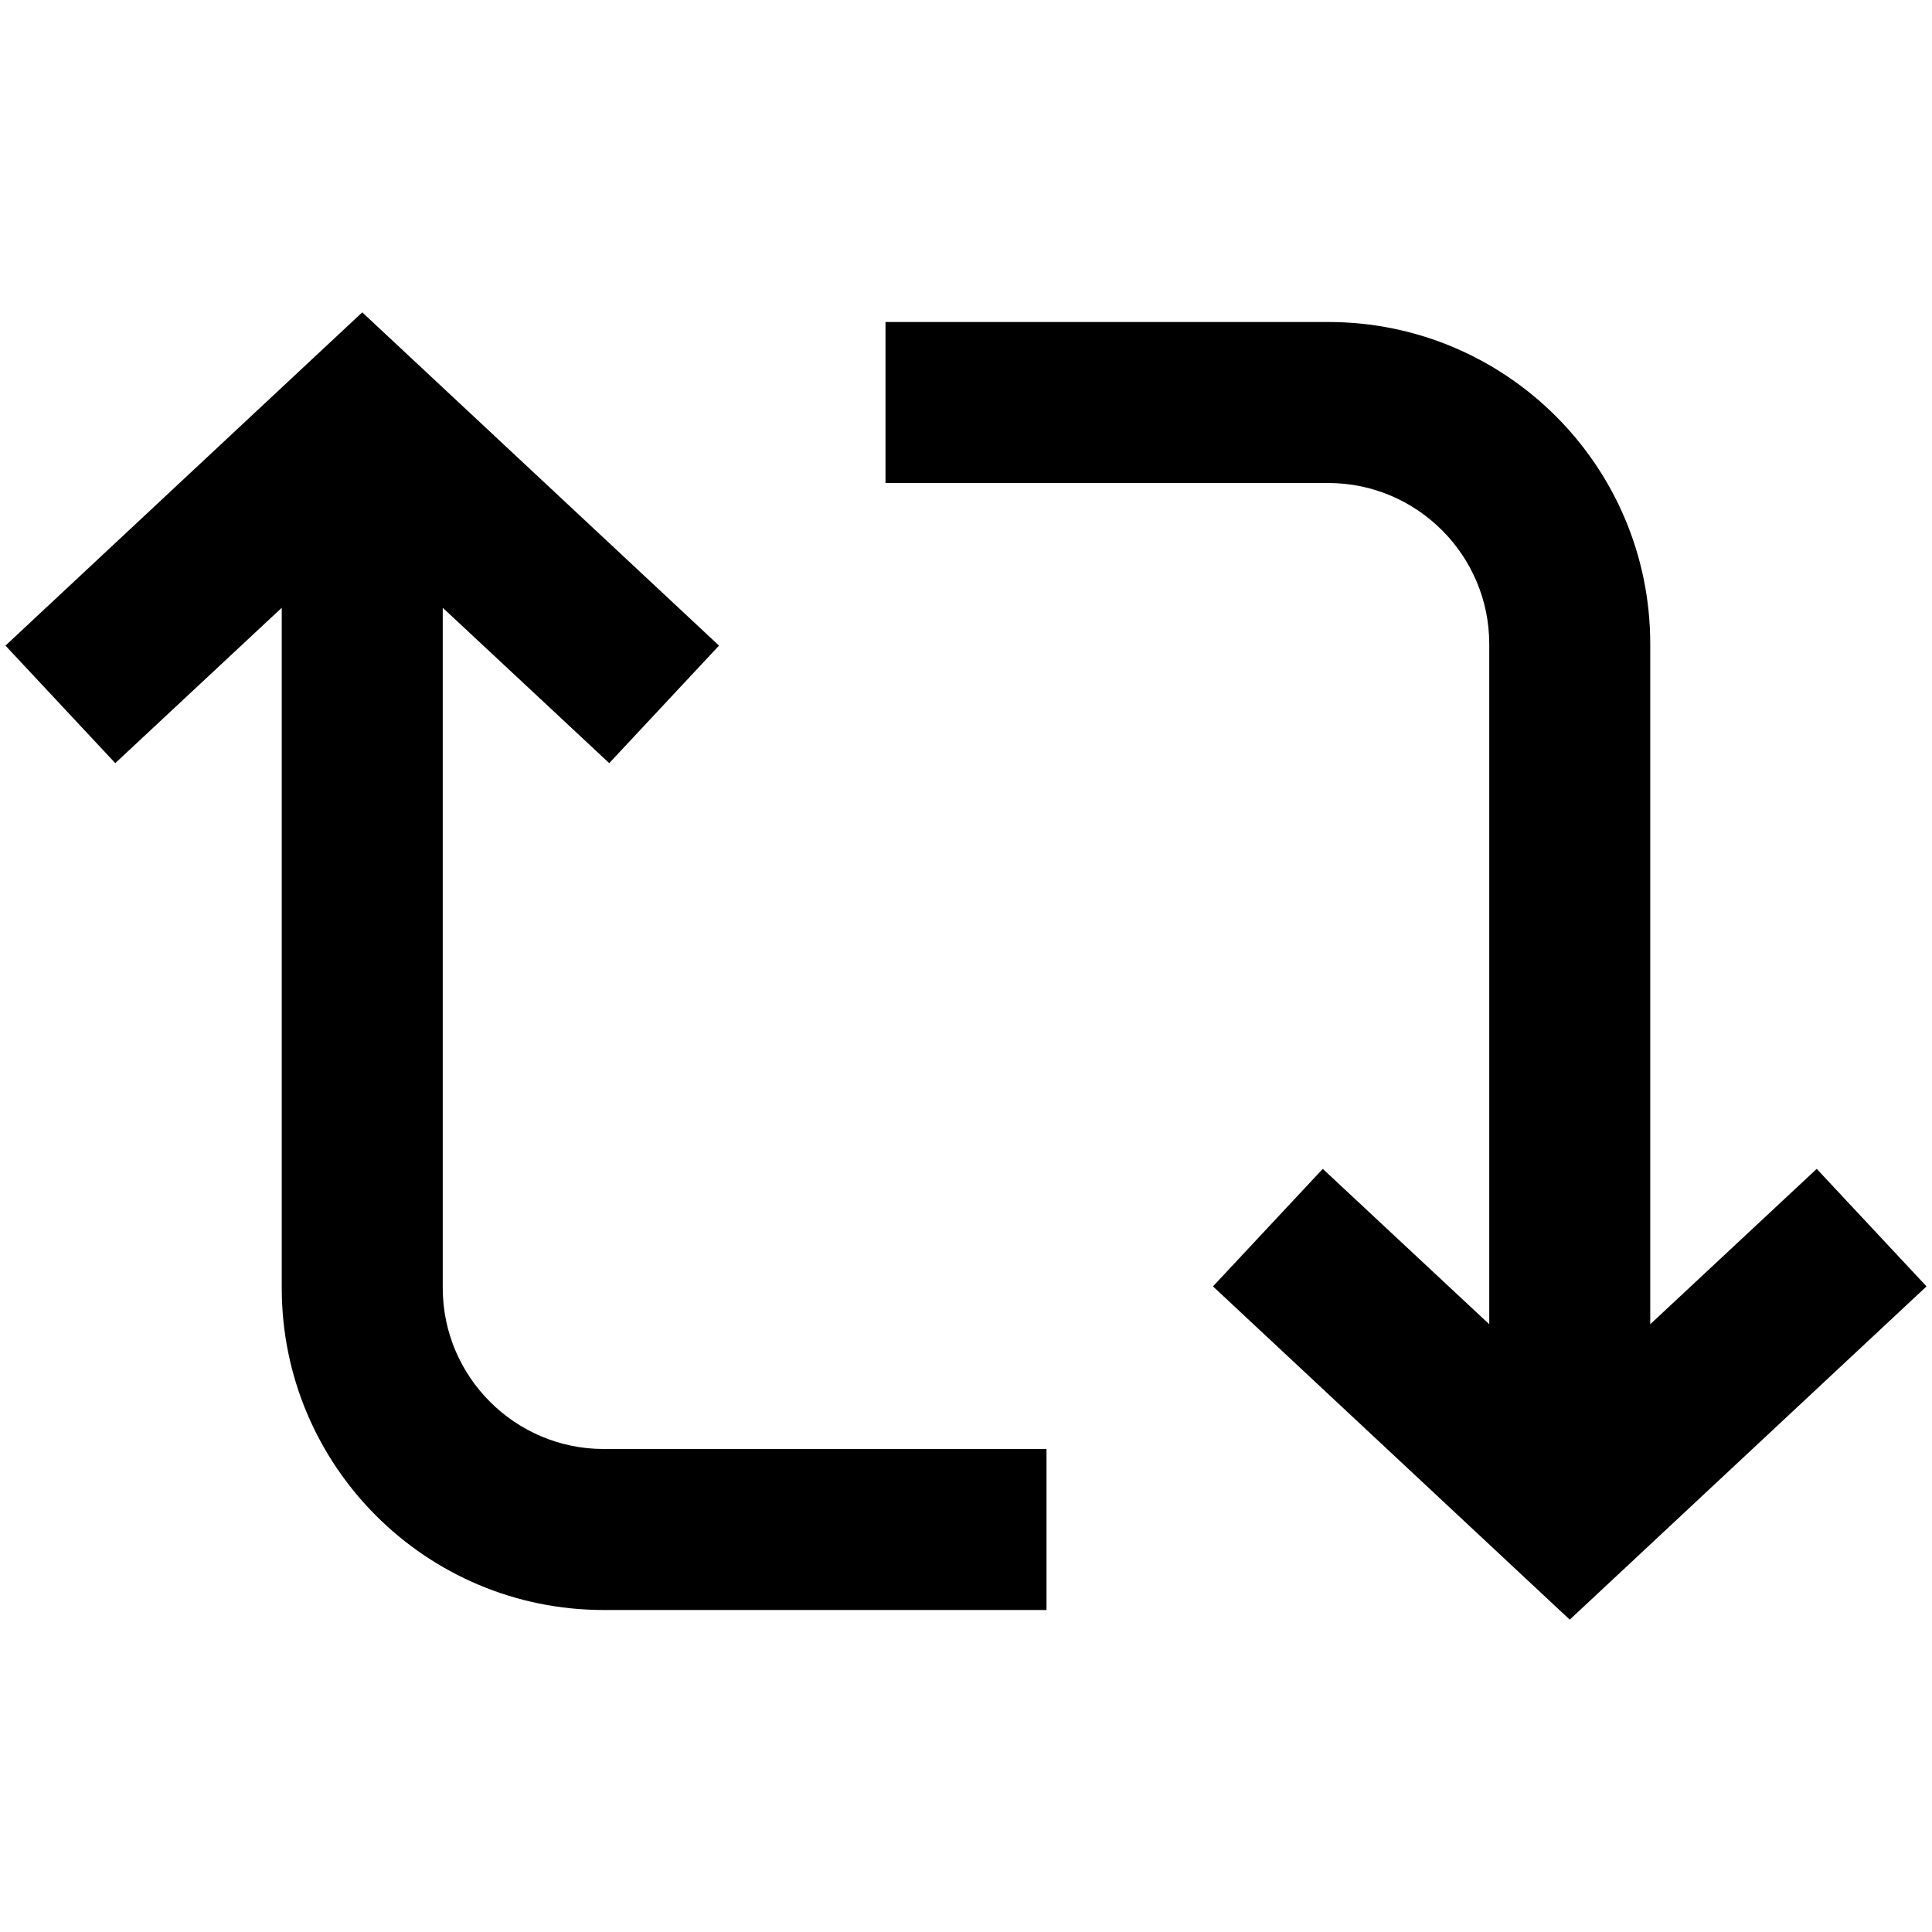
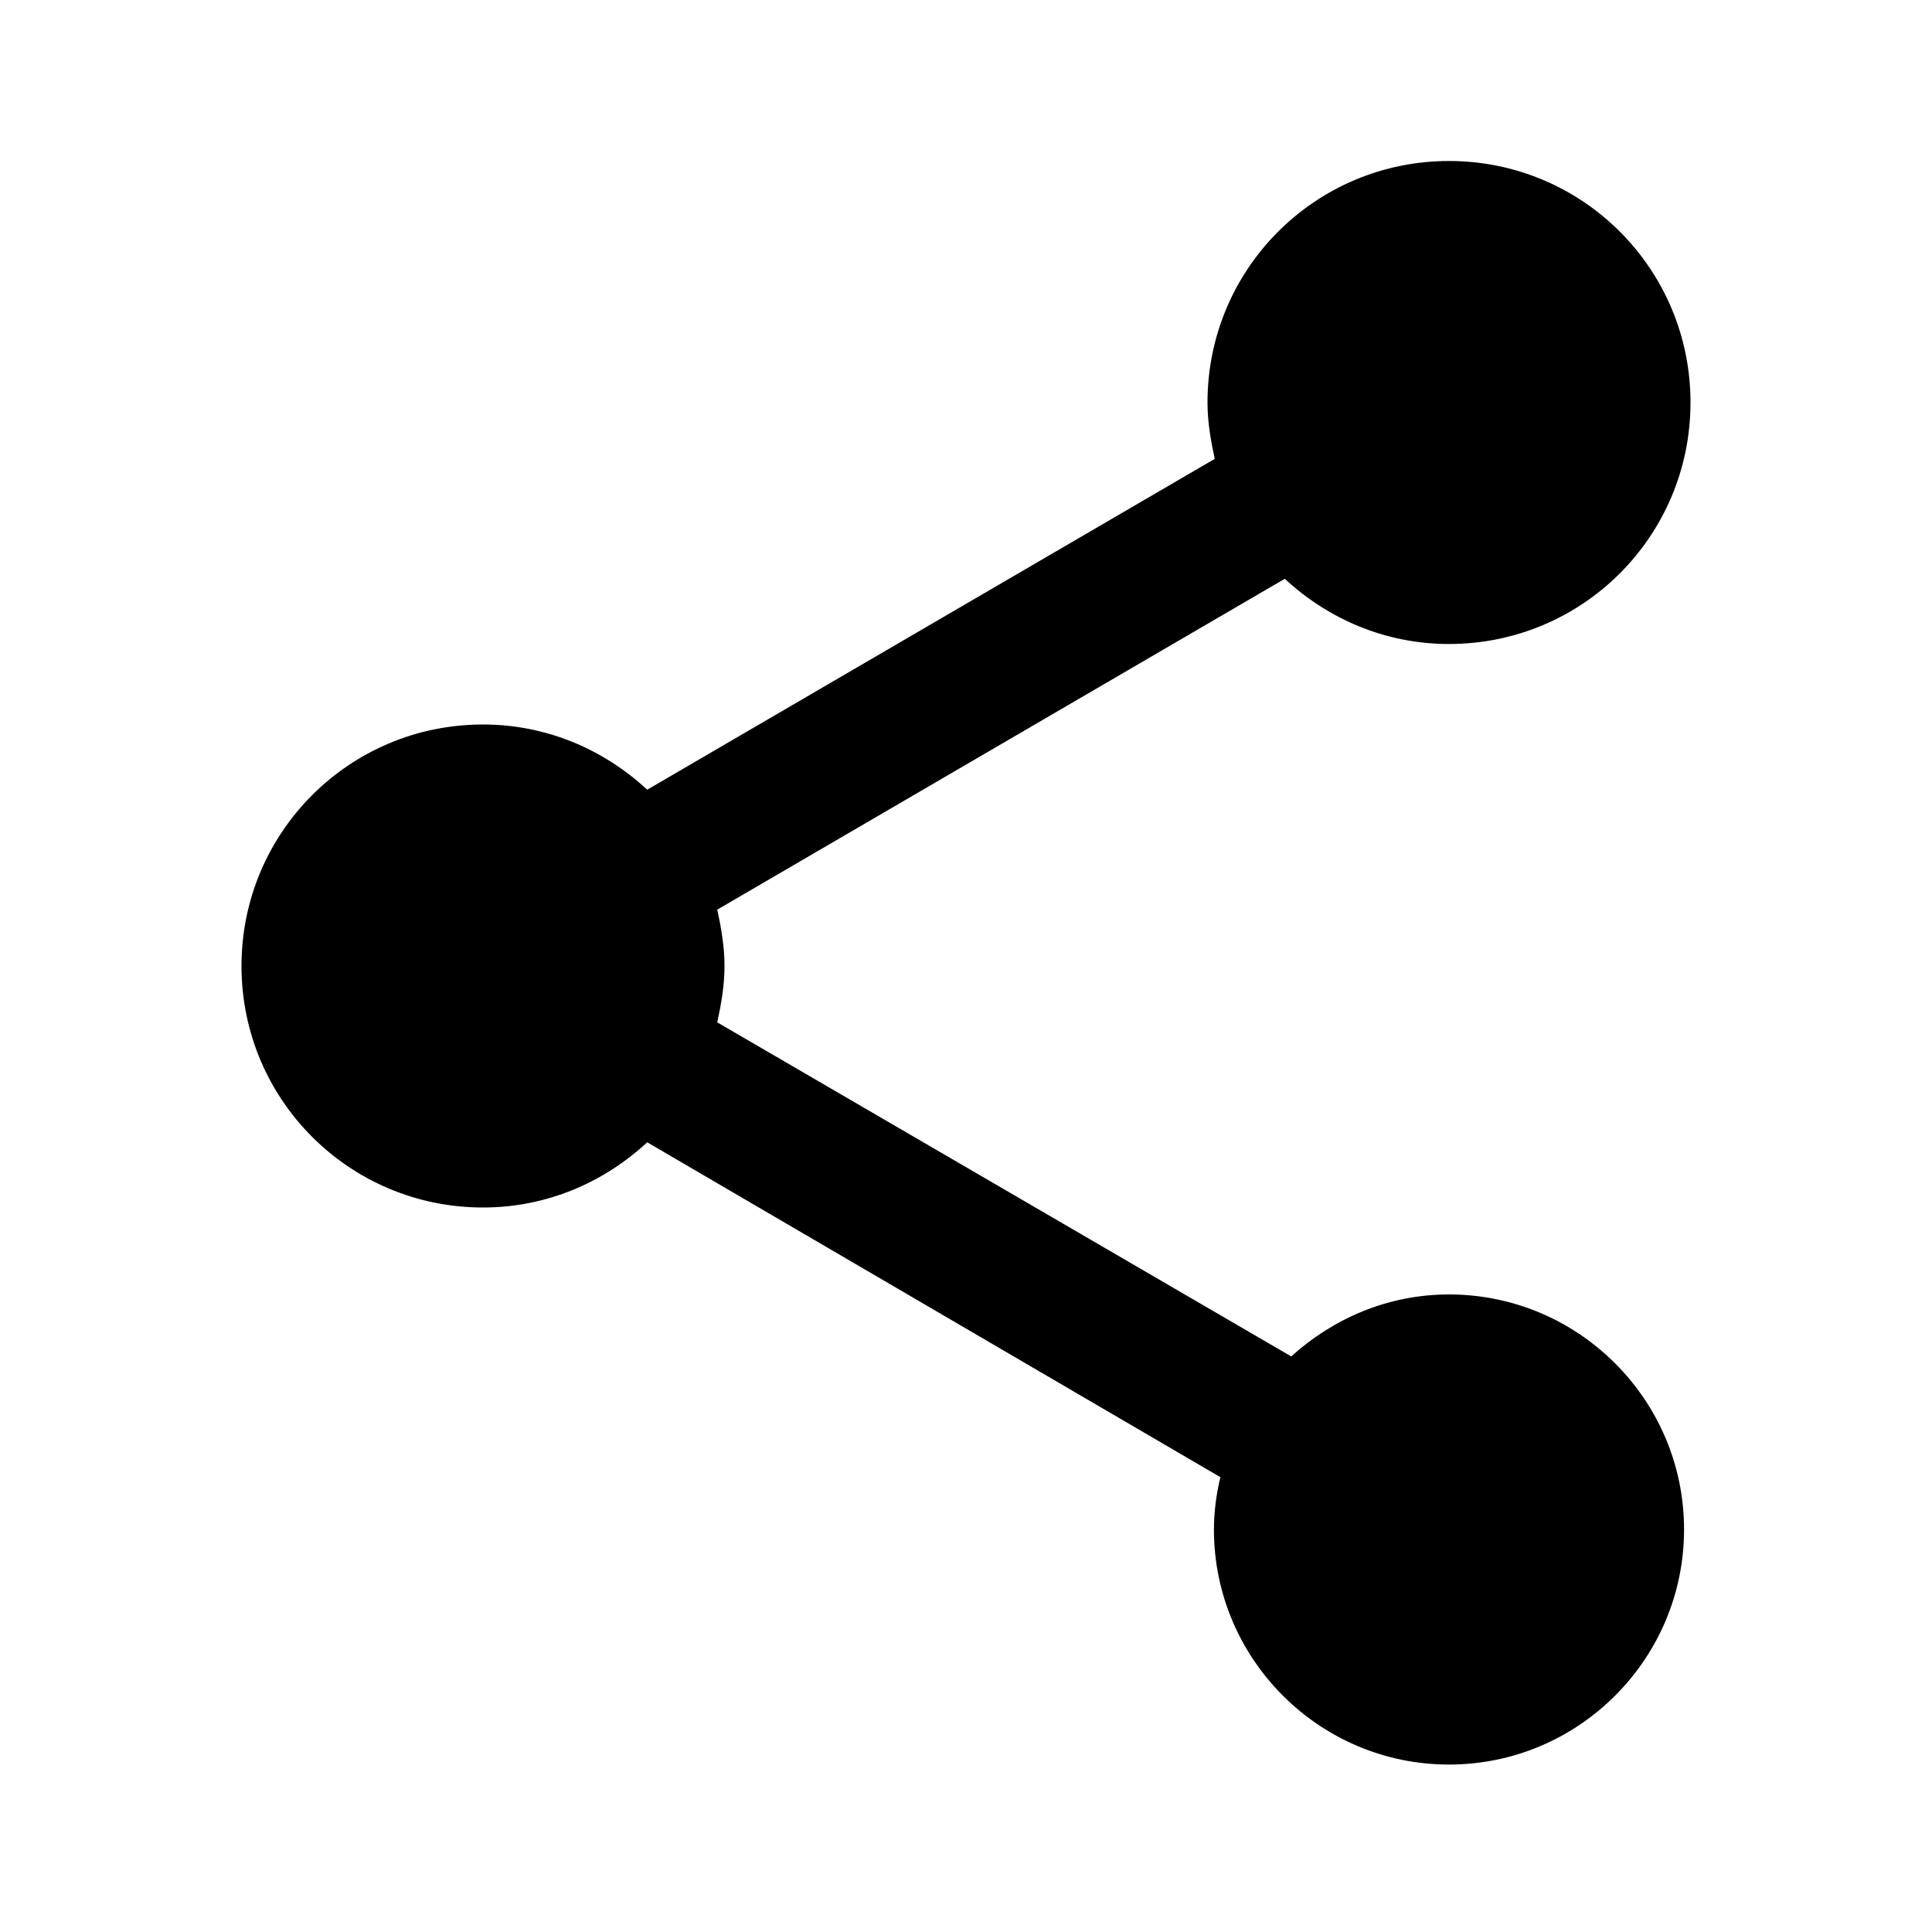
- <svg viewBox="0 0 24 24" aria-hidden="true" class="r-4qtqp9 r-yyyyoo r-1xvli5t r-dnmrzs r-bnwqim r-1plcrui r-lrvibr r-1hdv0qi">
-   <path d="M 4.5 3.88 l 4.432 4.14 l -1.364 1.46 L 5.5 7.55 V 16 c 0 1.1 0.896 2 2 2 H 13 v 2 H 7.5 c -2.209 0 -4 -1.79 -4 -4 V 7.55 L 1.432 9.48 L 0.068 8.02 L 4.5 3.88 Z M 16.5 6 H 11 V 4 h 5.5 c 2.209 0 4 1.79 4 4 v 8.45 l 2.068 -1.93 l 1.364 1.46 l -4.432 4.14 l -4.432 -4.14 l 1.364 -1.46 l 2.068 1.93 V 8 c 0 -1.1 -0.896 -2 -2 -2 Z" />
+ <svg class="MuiSvgIcon-root MuiSvgIcon-fontSizeMedium MuiBox-root css-uqopch" focusable="false" aria-hidden="true" viewBox="0 0 24 24" data-testid="ShareIcon">
+   <path d="M18 16.08c-.76 0-1.44.3-1.96.77L8.91 12.7c.05-.23.09-.46.09-.7s-.04-.47-.09-.7l7.05-4.11c.54.5 1.25.81 2.04.81 1.66 0 3-1.34 3-3s-1.34-3-3-3-3 1.34-3 3c0 .24.04.47.09.7L8.04 9.81C7.5 9.31 6.79 9 6 9c-1.66 0-3 1.34-3 3s1.34 3 3 3c.79 0 1.5-.31 2.04-.81l7.12 4.16c-.05.21-.08.43-.08.65 0 1.61 1.31 2.92 2.92 2.92 1.61 0 2.92-1.31 2.92-2.92s-1.31-2.92-2.92-2.92z" />
</svg>
